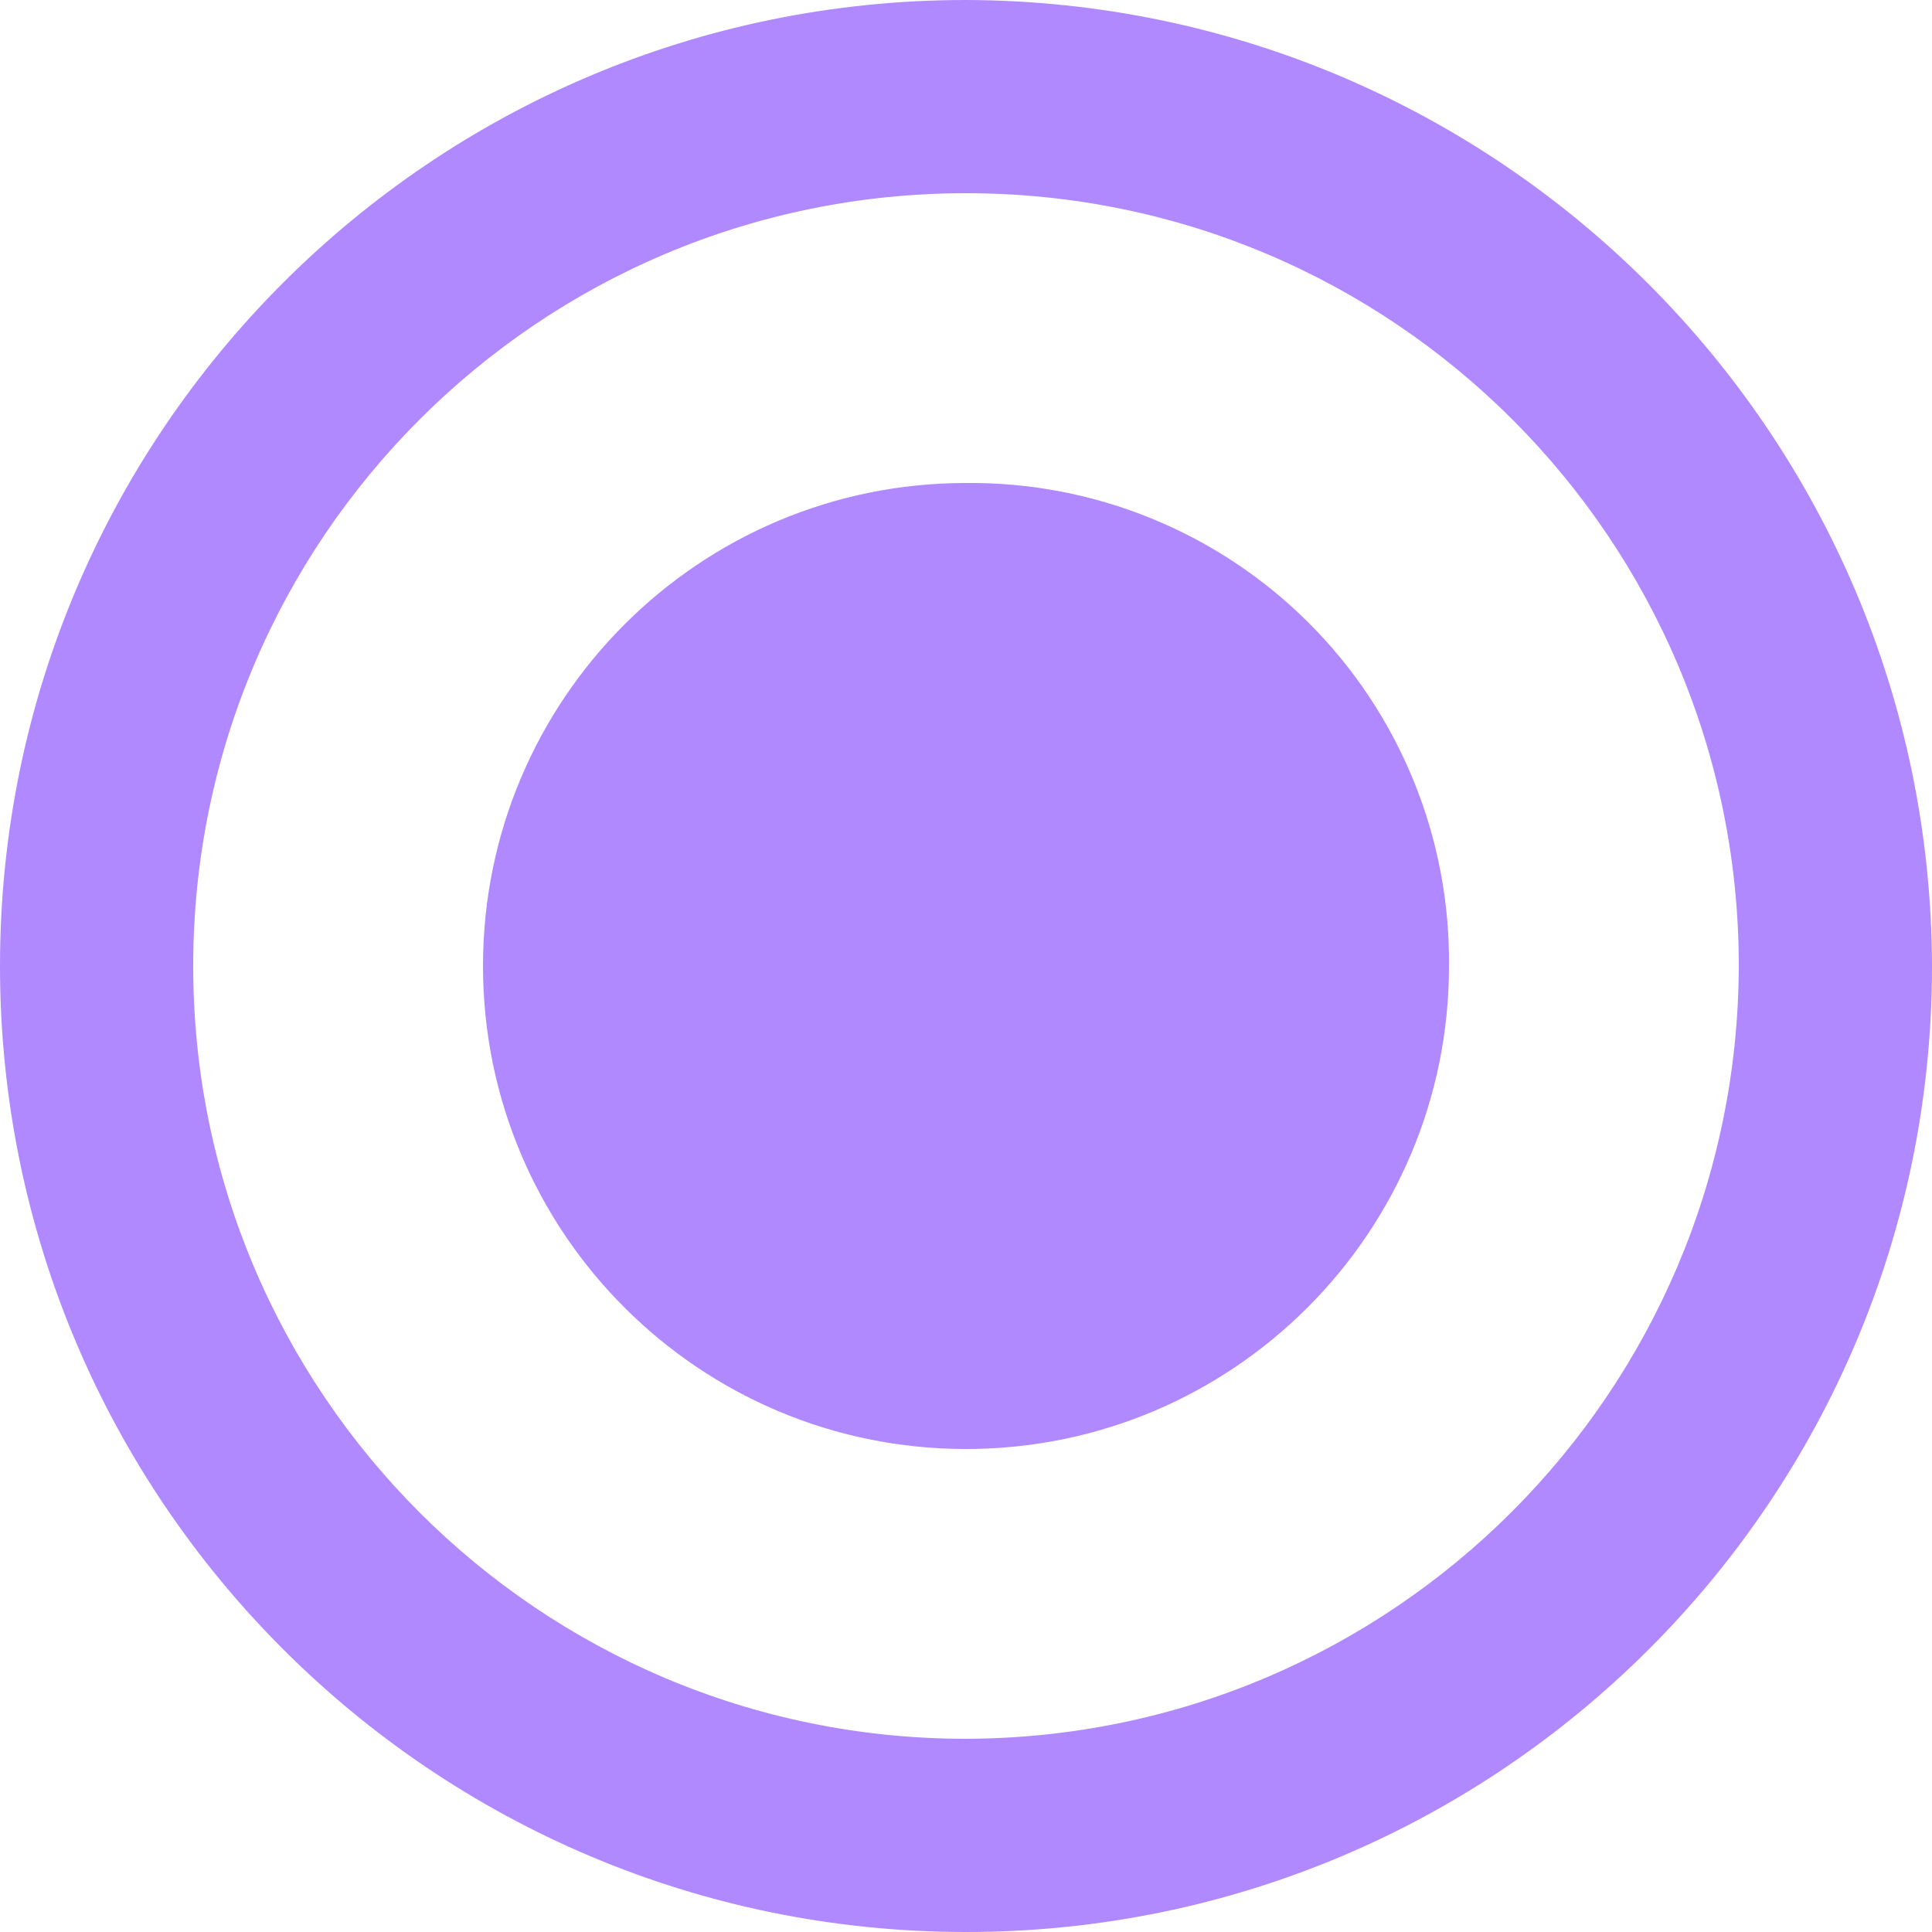
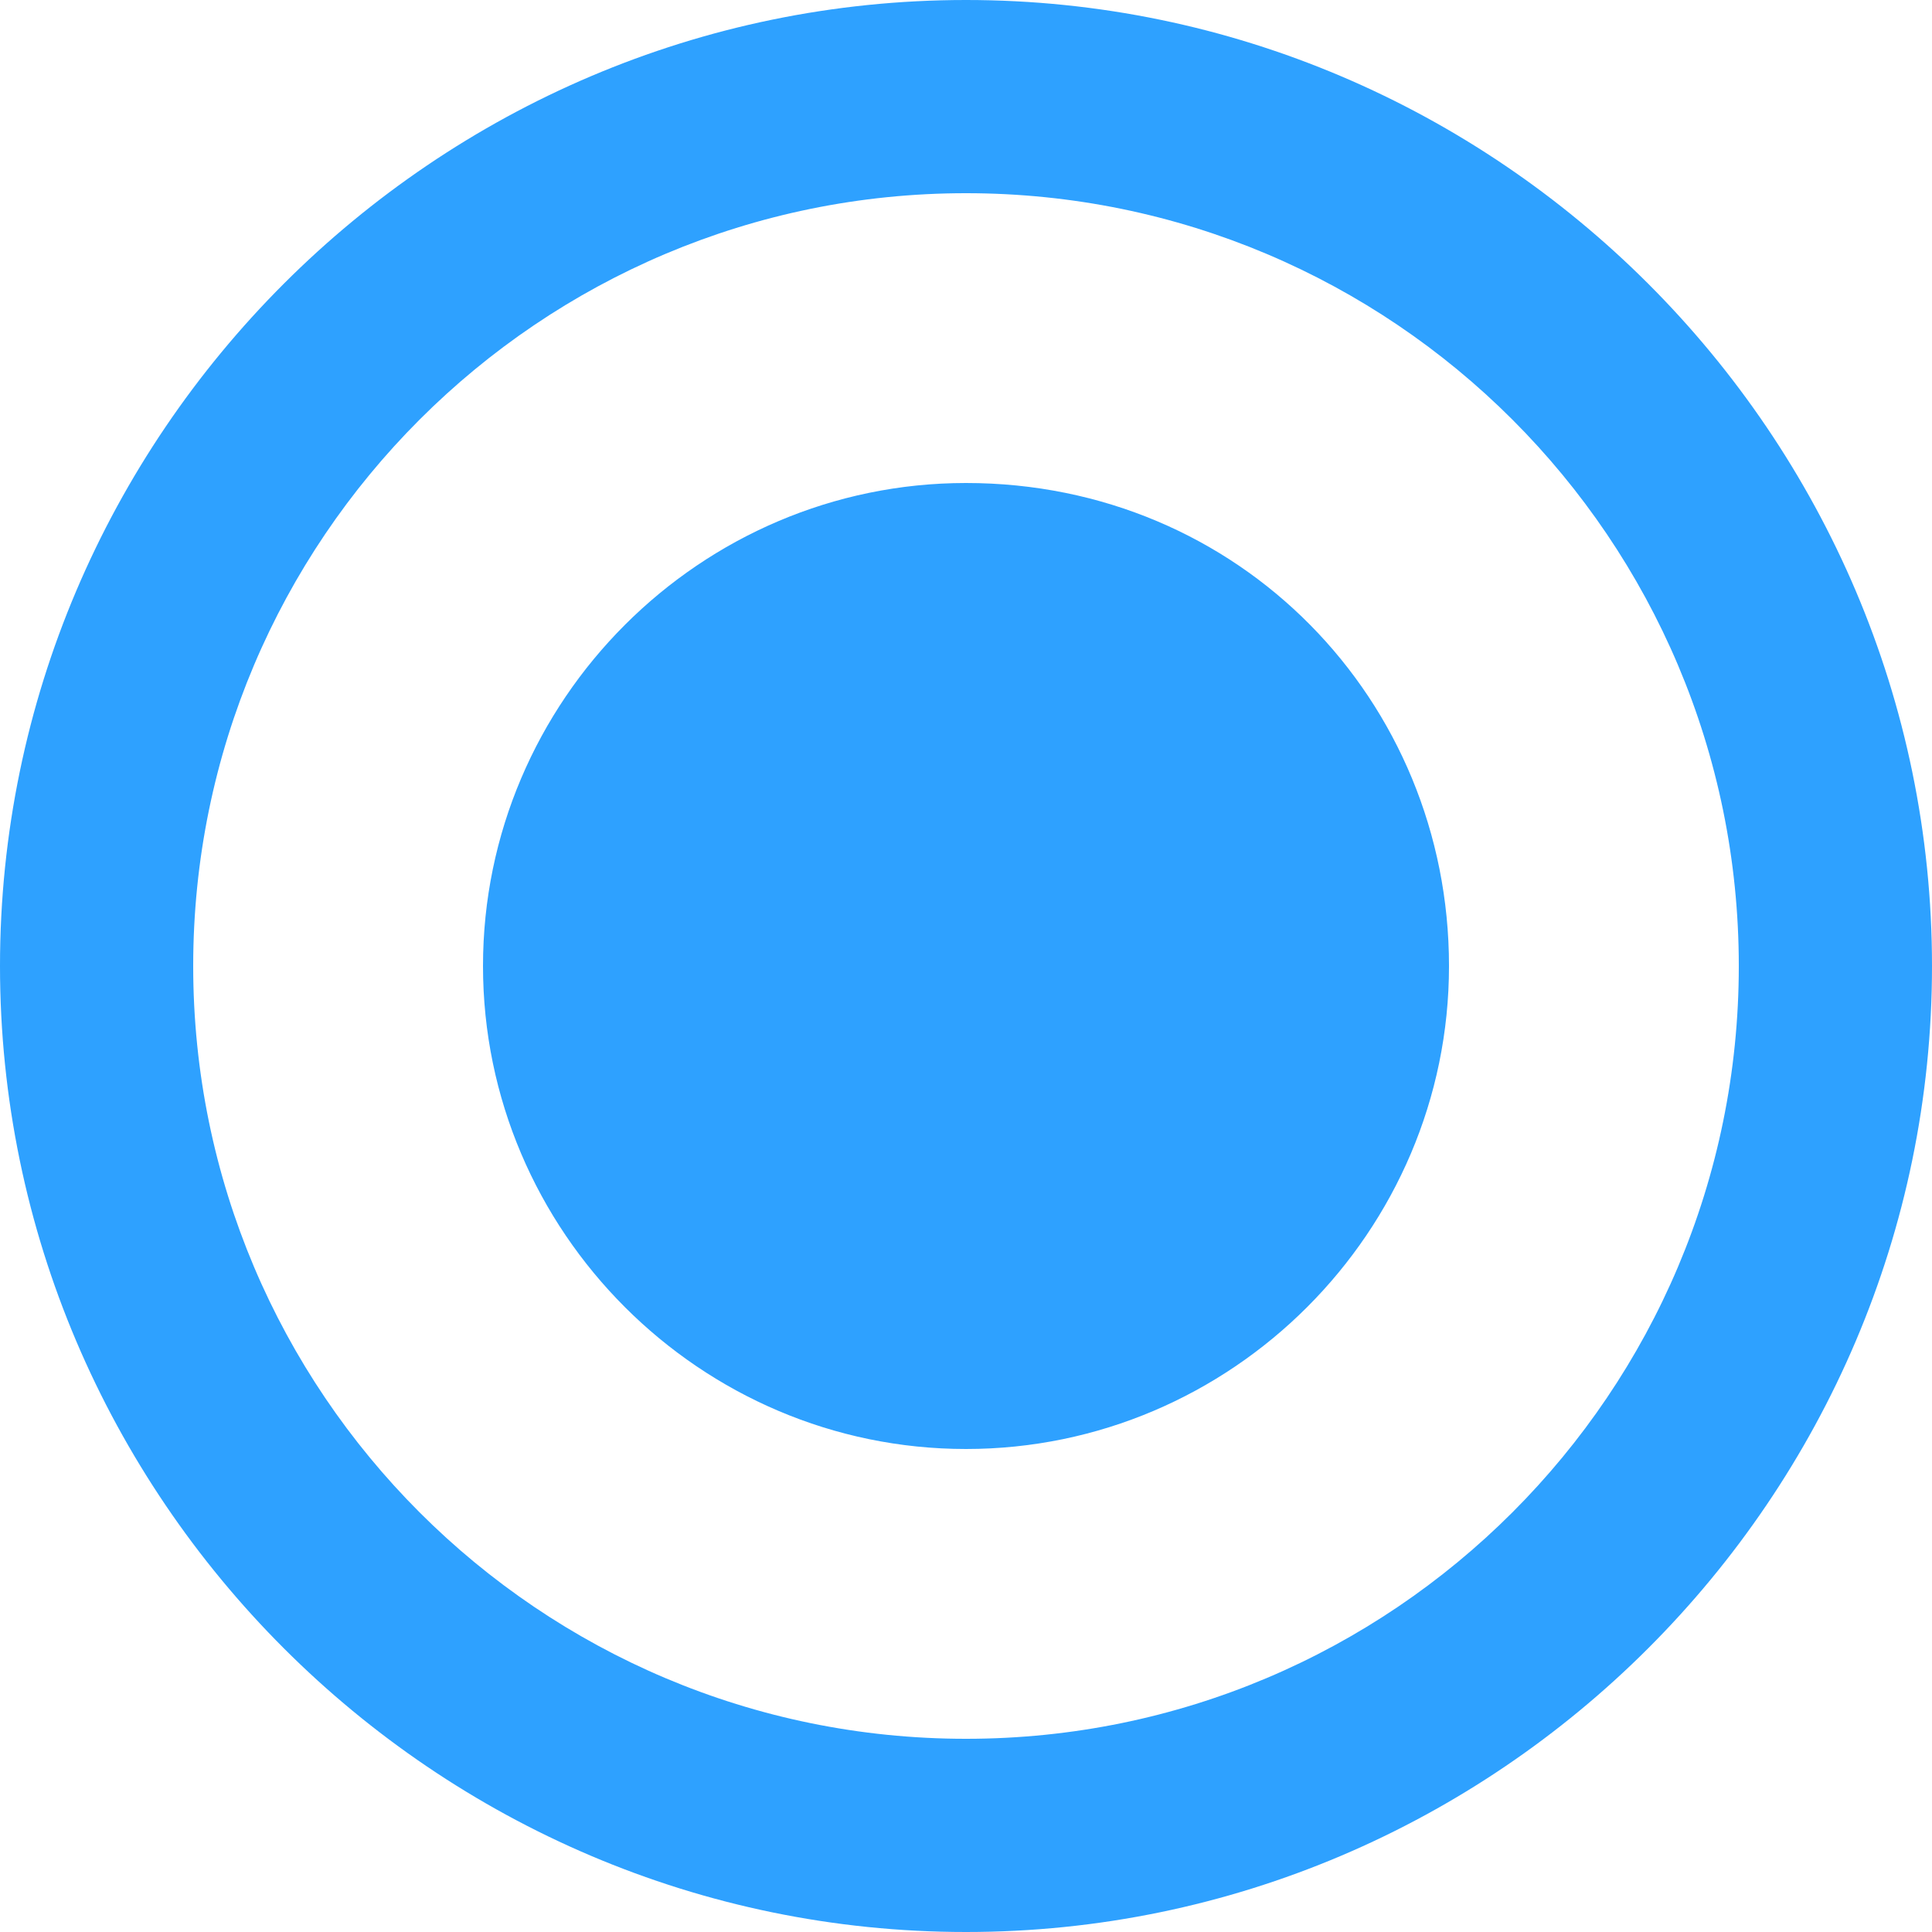
- <svg xmlns="http://www.w3.org/2000/svg" width="24" height="24" viewBox="0 0 24 24">
-   <defs>
-     <style type="text/css">
-             .cls-1{fill:#b088ff;fill-rule:evenodd}
-         </style>
-   </defs>
+ <svg xmlns="http://www.w3.org/2000/svg" version="1.1" id="svg8" x="0px" y="0px" viewBox="0 0 24 24" style="enable-background:new 0 0 24 24;" xml:space="preserve">
+   <style type="text/css">
+ 	.st0{fill-rule:evenodd;clip-rule:evenodd;fill:#2EA1FF;}
+ </style>
  <g id="radiobttom_active" transform="translate(-508 -240)">
-     <path id="radio_on" d="M14 8a6 6 0 1 0 6 6 5.942 5.942 0 0 0-6-6zm0-6a12 12 0 1 0 12 12A12.035 12.035 0 0 0 14 2zm0 21.6a9.6 9.6 0 1 1 9.6-9.6 9.628 9.628 0 0 1-9.6 9.6z" class="cls-1" transform="translate(506 238)" />
+     <path id="radio_on" class="st0" d="M520,246c-3.3,0-6,2.7-6,6s2.7,6,6,6s6-2.7,6-6S523.4,246,520,246L520,246z M520,240   c-6.6,0-12,5.4-12,12s5.4,12,12,12s12-5.4,12-12S526.6,240,520,240z M520,261.6c-5.3,0-9.6-4.3-9.6-9.6s4.3-9.6,9.6-9.6   s9.6,4.3,9.6,9.6C529.6,257.3,525.3,261.6,520,261.6z" />
  </g>
</svg>
